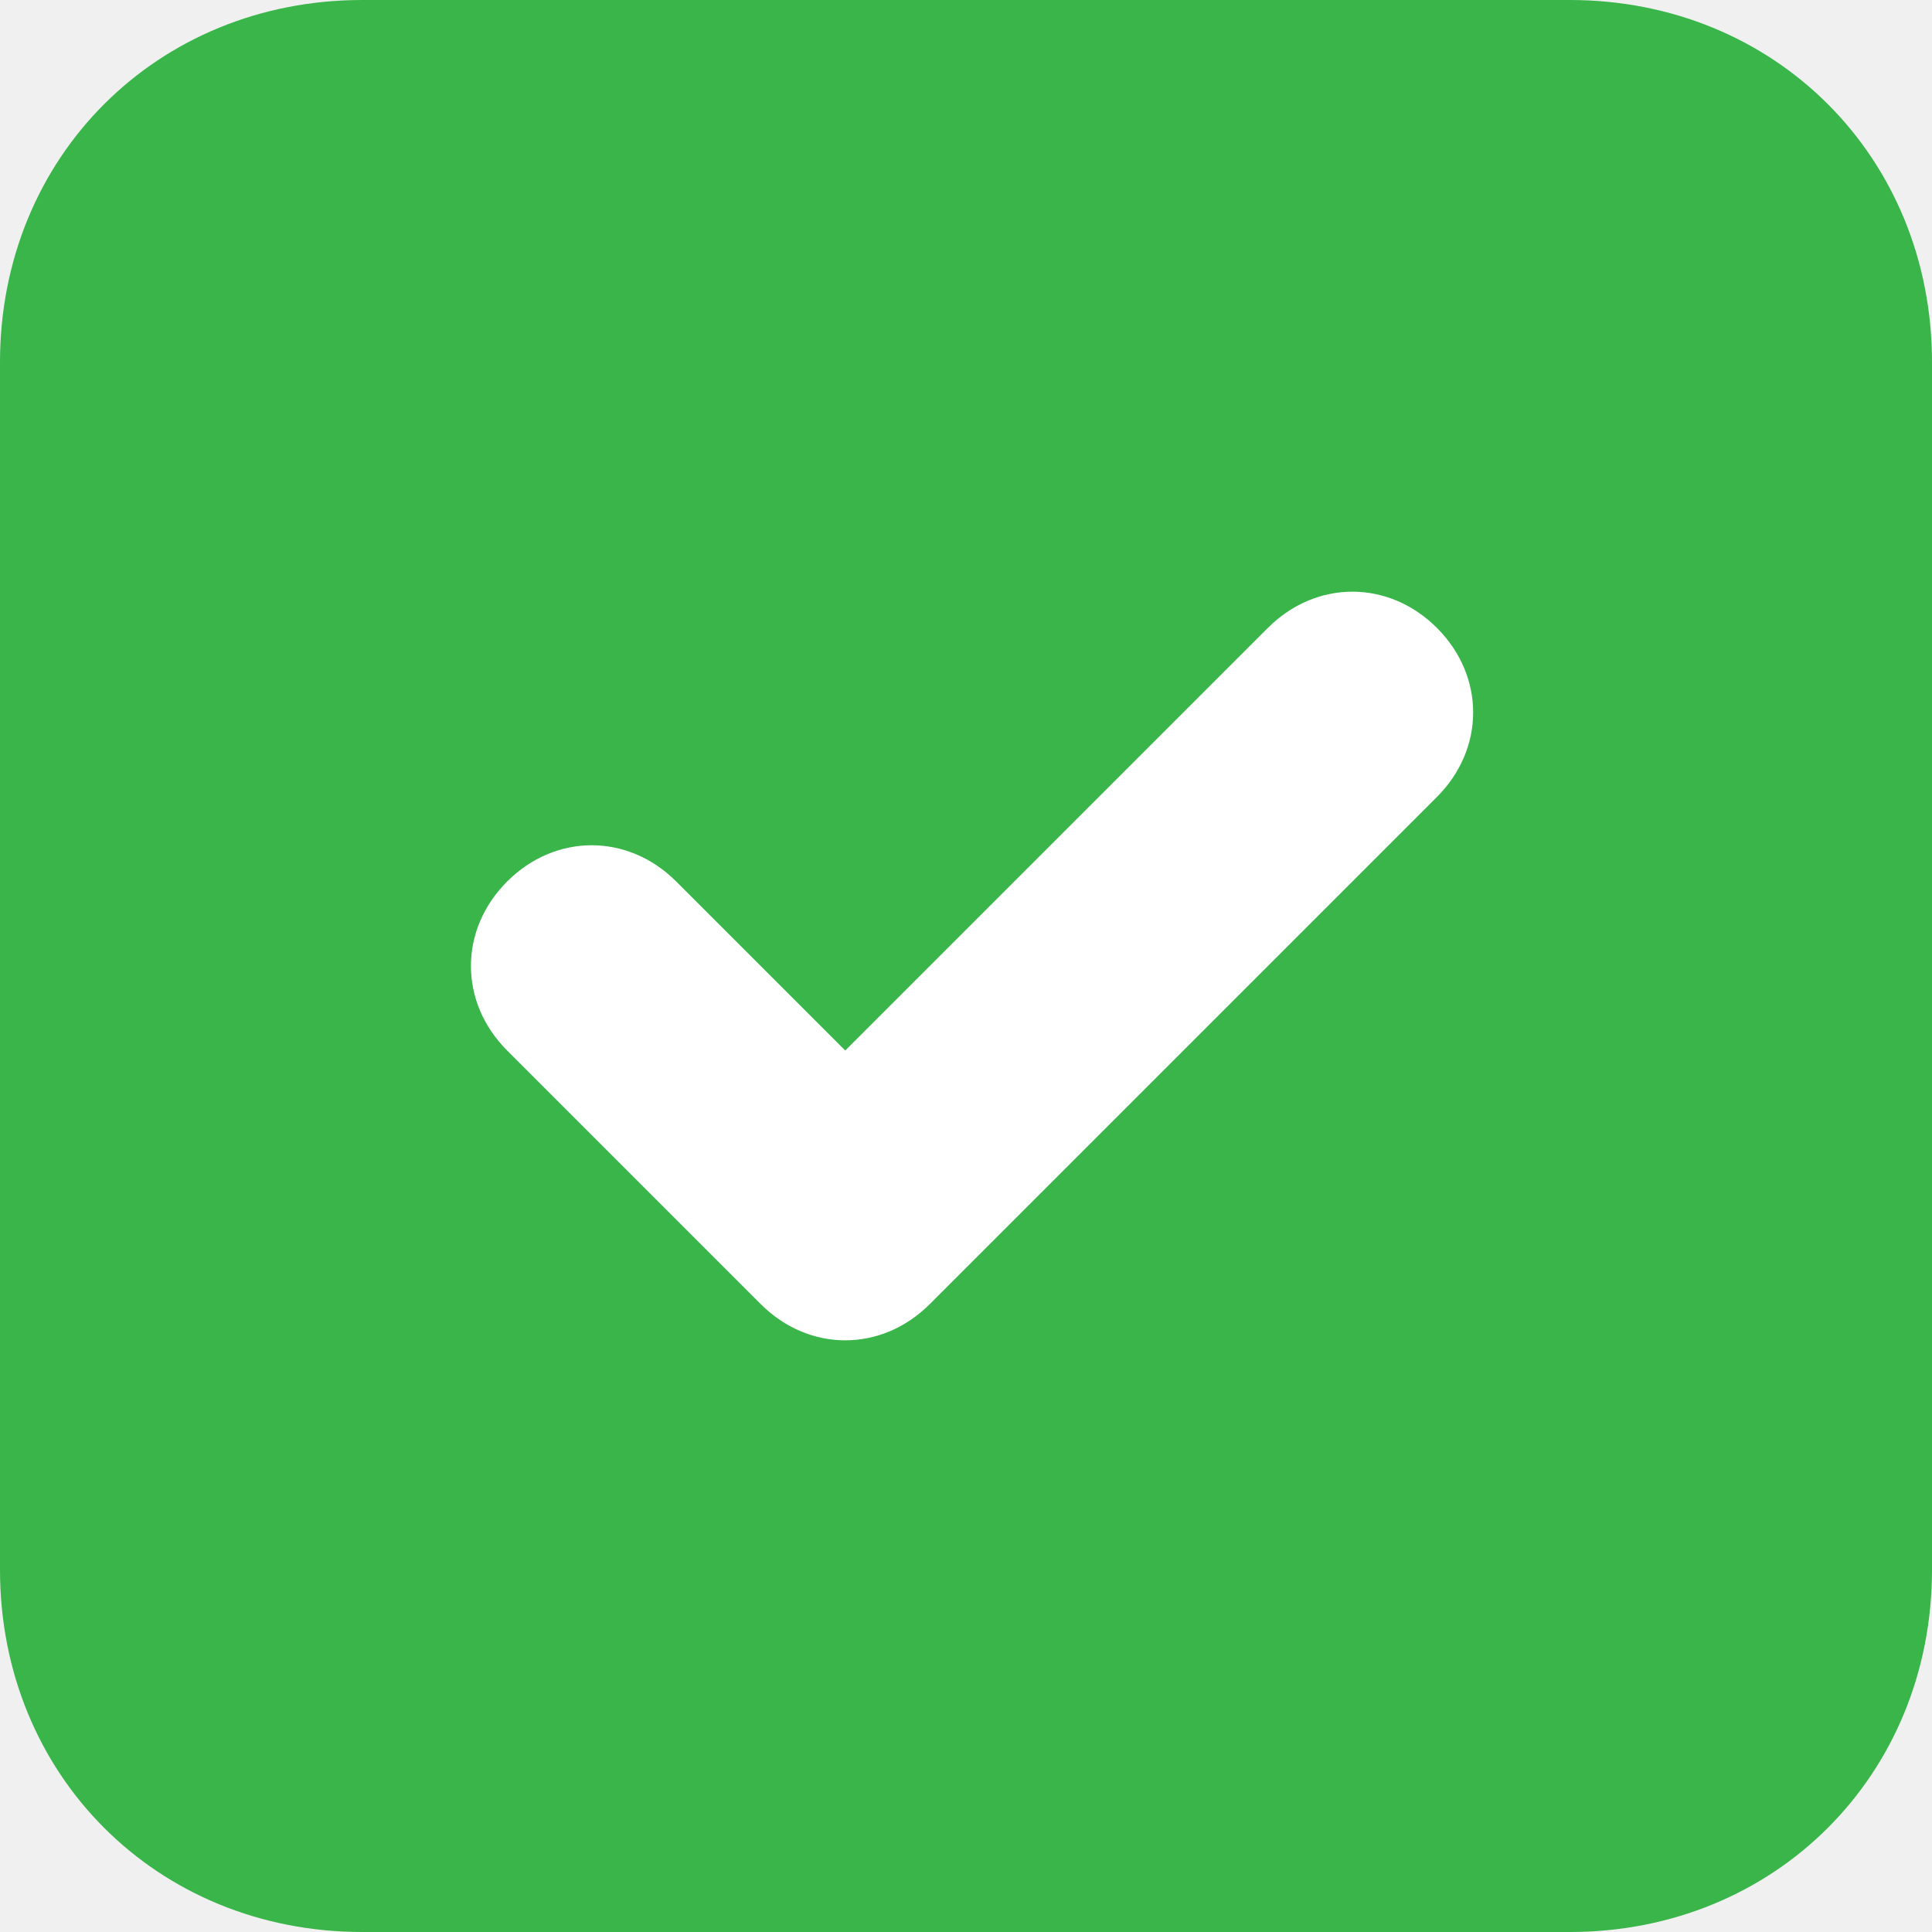
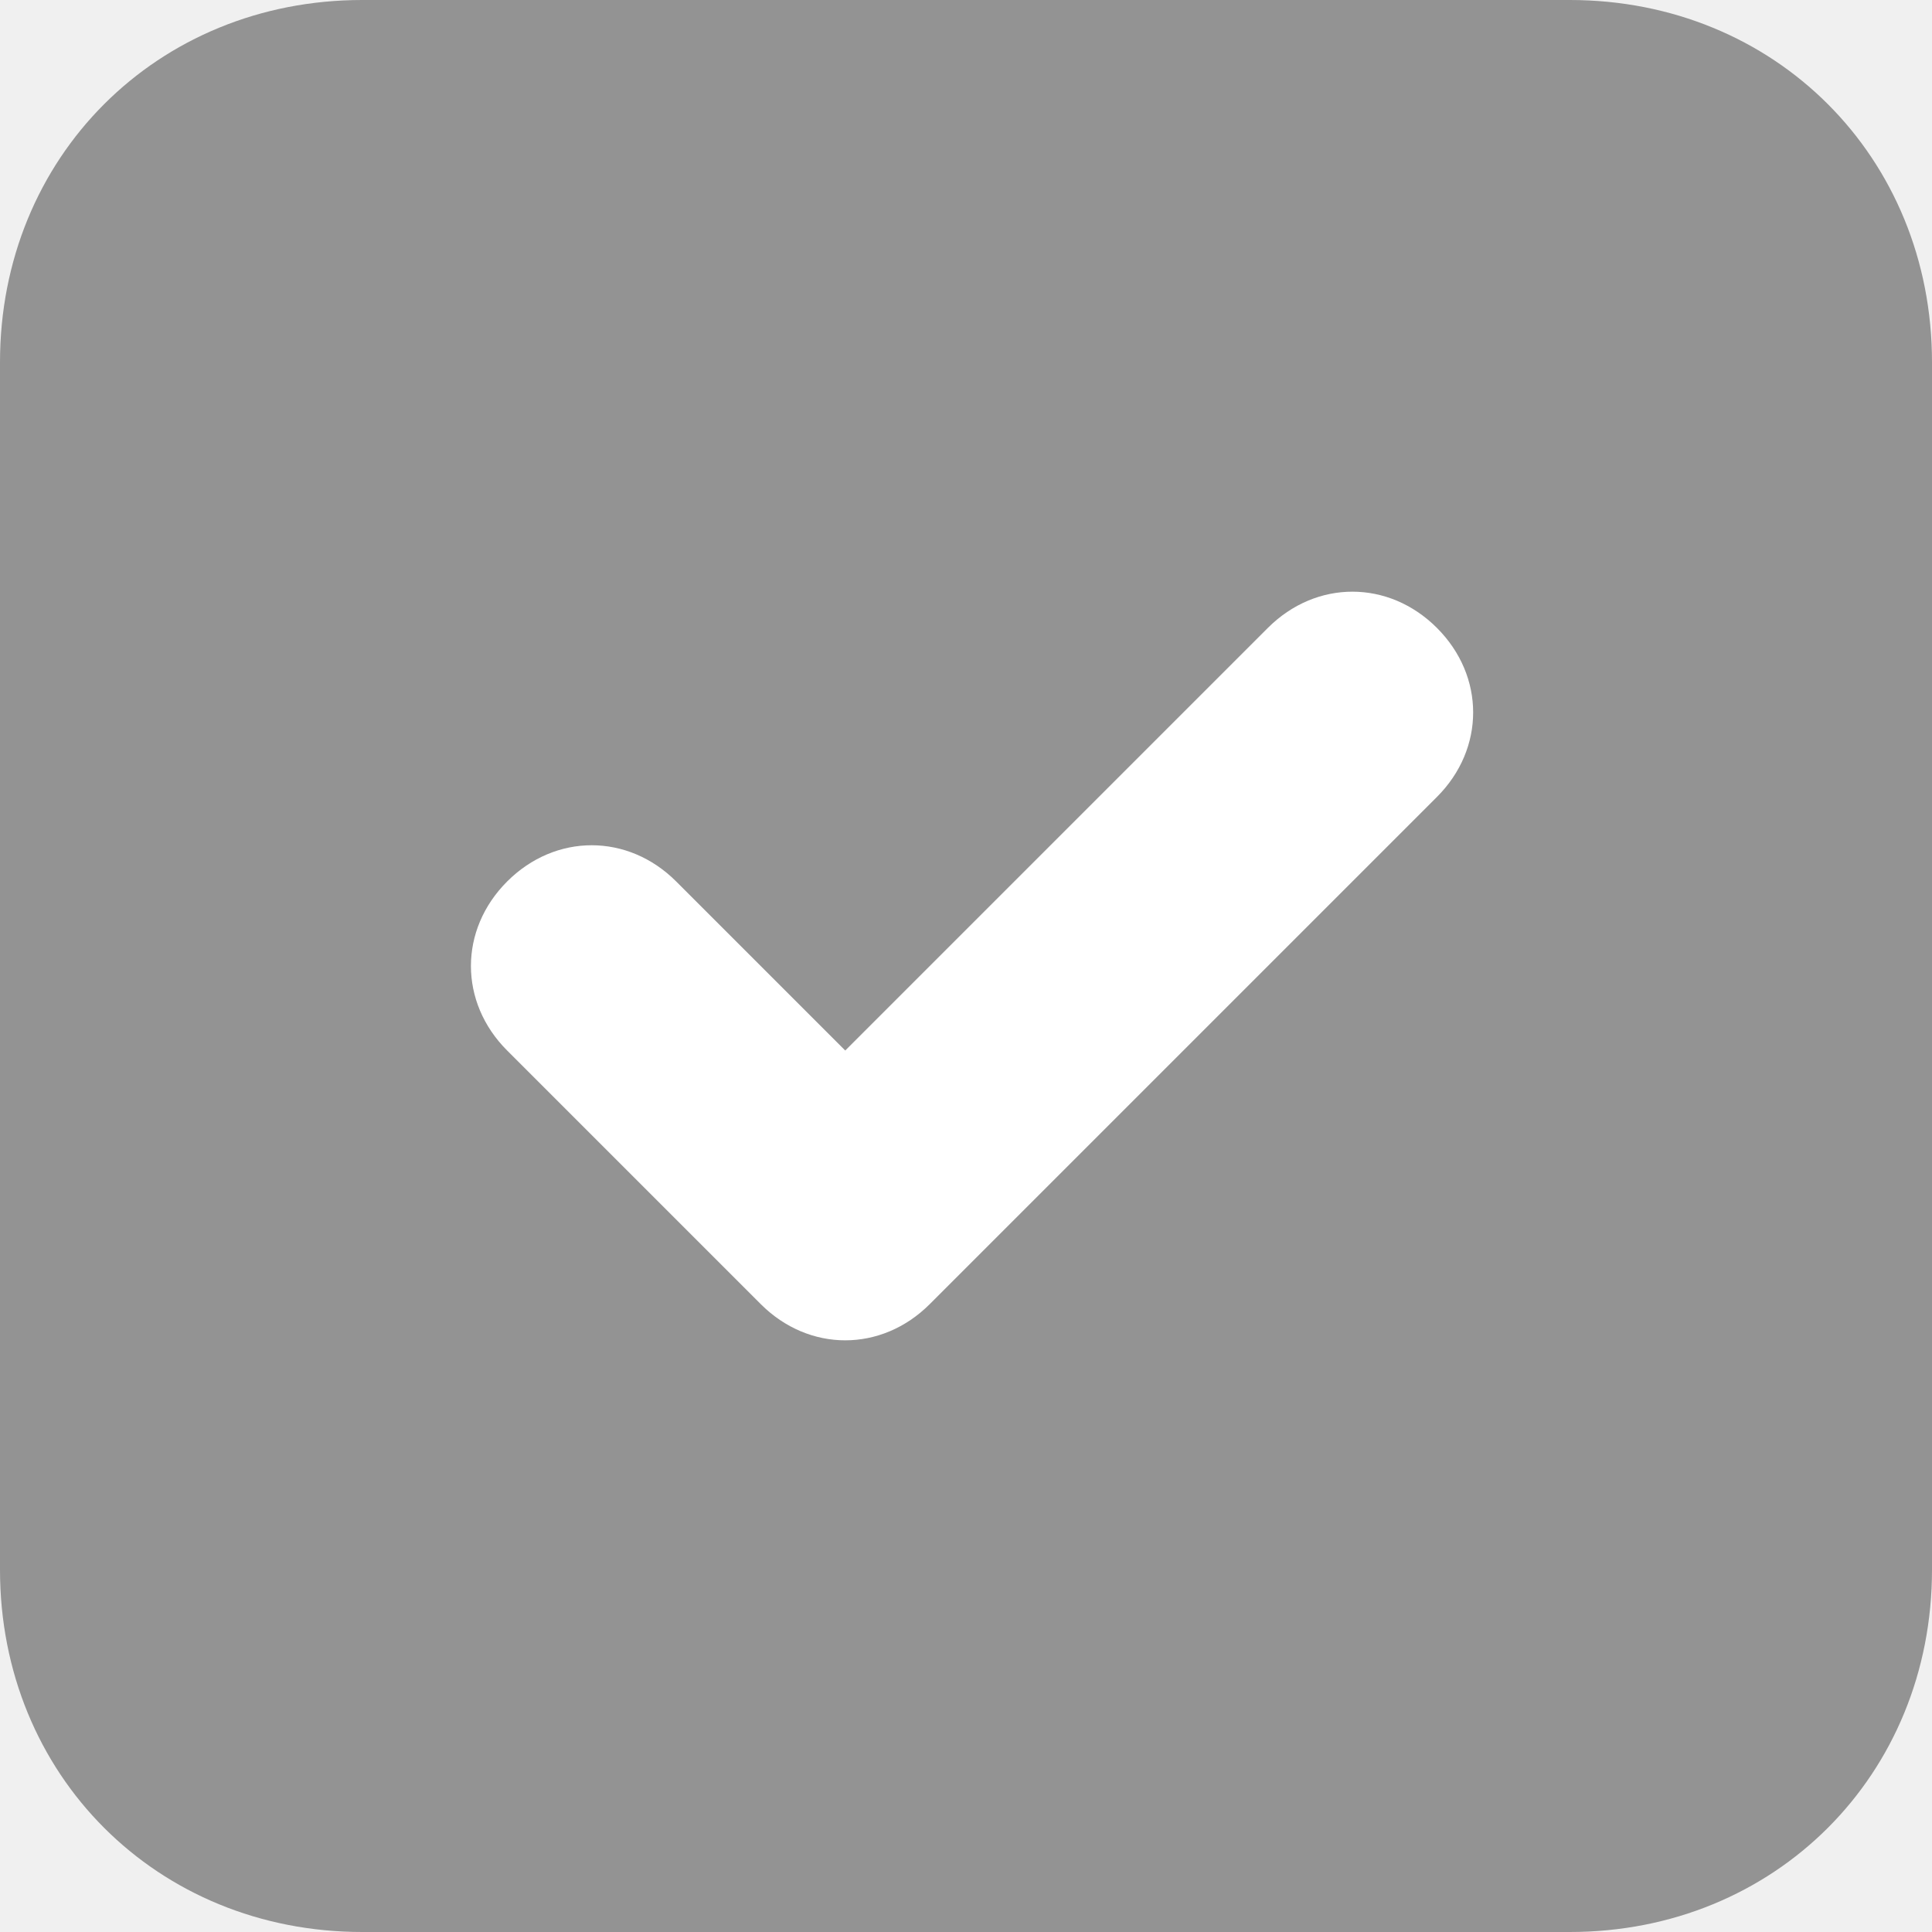
<svg xmlns="http://www.w3.org/2000/svg" version="1.1" id="Calque_1" x="0px" y="0px" viewBox="0 0 32 32" enable-background="new 0 0 32 32" xml:space="preserve">
  <g>
    <path fill="none" d="M26,0H6C2.6,0,0,2.6,0,6v20c0,3.4,2.6,6,6,6h20c3.4,0,6-2.6,6-6V6C32,2.6,29.4,0,26,0z M28,26c0,1.2-0.8,2-2,2   H6c-1.2,0-2-0.8-2-2V6c0-1.2,0.8-2,2-2h20c1.2,0,2,0.8,2,2V26z M21,10.4l-7,7l-2.8-2.8c-0.8-0.8-2-0.8-2.8,0s-0.8,2,0,2.8l4.2,4.2   c0.8,0.8,2,0.8,2.8,0l8.4-8.4c0.8-0.8,0.8-2,0-2.8S21.8,9.6,21,10.4z" />
  </g>
-   <path fill="#39B54A" d="M26,0H6C2.6,0,0,2.6,0,6v20c0,3.4,2.6,6,6,6h20c3.4,0,6-2.6,6-6V6C32,2.6,29.4,0,26,0z" />
-   <path fill="#39B54A" d="M28,26c0,1.2-0.8,2-2,2H6c-1.2,0-2-0.8-2-2V6c0-1.2,0.8-2,2-2h20c1.2,0,2,0.8,2,2V26z" />
-   <path fill="#FFFFFF" d="M21,10.4l-7,7l-2.8-2.8c-0.8-0.8-2-0.8-2.8,0s-0.8,2,0,2.8l4.2,4.2c0.8,0.8,2,0.8,2.8,0l8.4-8.4  c0.8-0.8,0.8-2,0-2.8S21.8,9.6,21,10.4z" />
+   <path fill="#939393" d="M26,0H6C2.6,0,0,2.6,0,6v20c0,3.4,2.6,6,6,6h20c3.4,0,6-2.6,6-6V6C32,2.6,29.4,0,26,0z" />
+   <path fill="#939393" d="M28,26c0,1.2-0.8,2-2,2H6c-1.2,0-2-0.8-2-2V6c0-1.2,0.8-2,2-2h20c1.2,0,2,0.8,2,2V26z" />
+   <path fill="#ffffff" d="M21,10.4l-7,7l-2.8-2.8c-0.8-0.8-2-0.8-2.8,0s-0.8,2,0,2.8l4.2,4.2c0.8,0.8,2,0.8,2.8,0l8.4-8.4  c0.8-0.8,0.8-2,0-2.8S21.8,9.6,21,10.4z" />
</svg>
